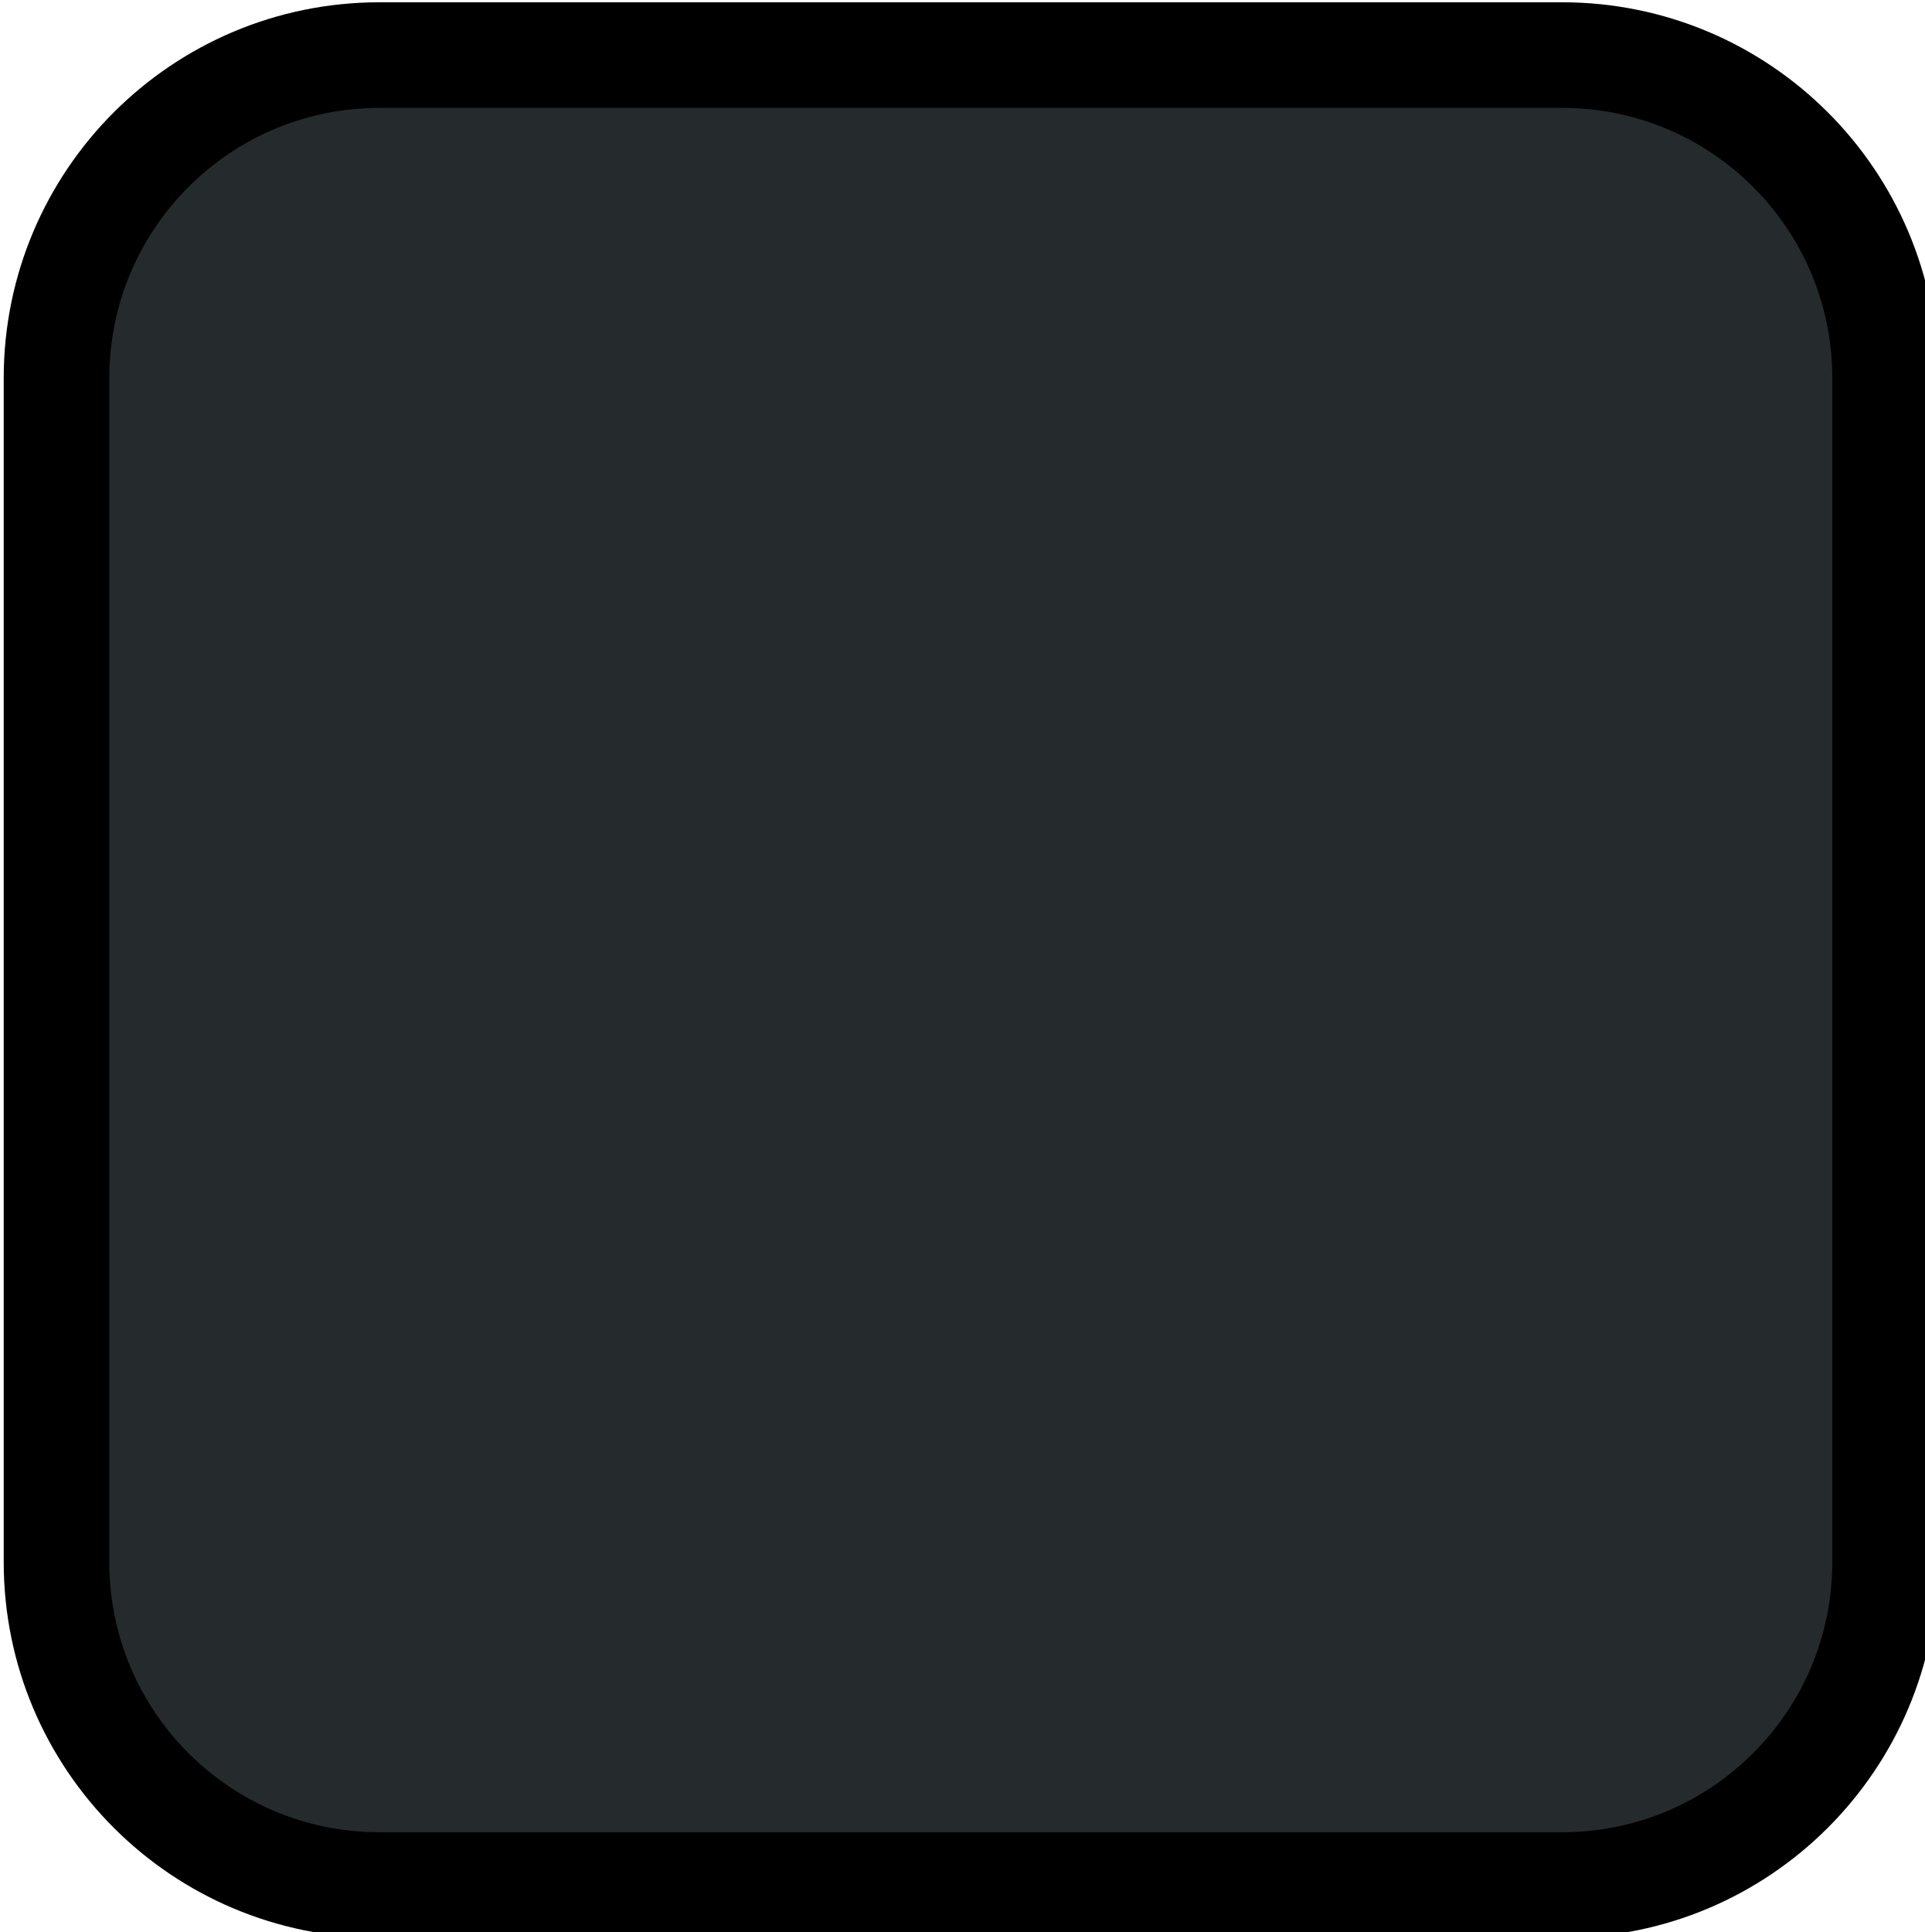
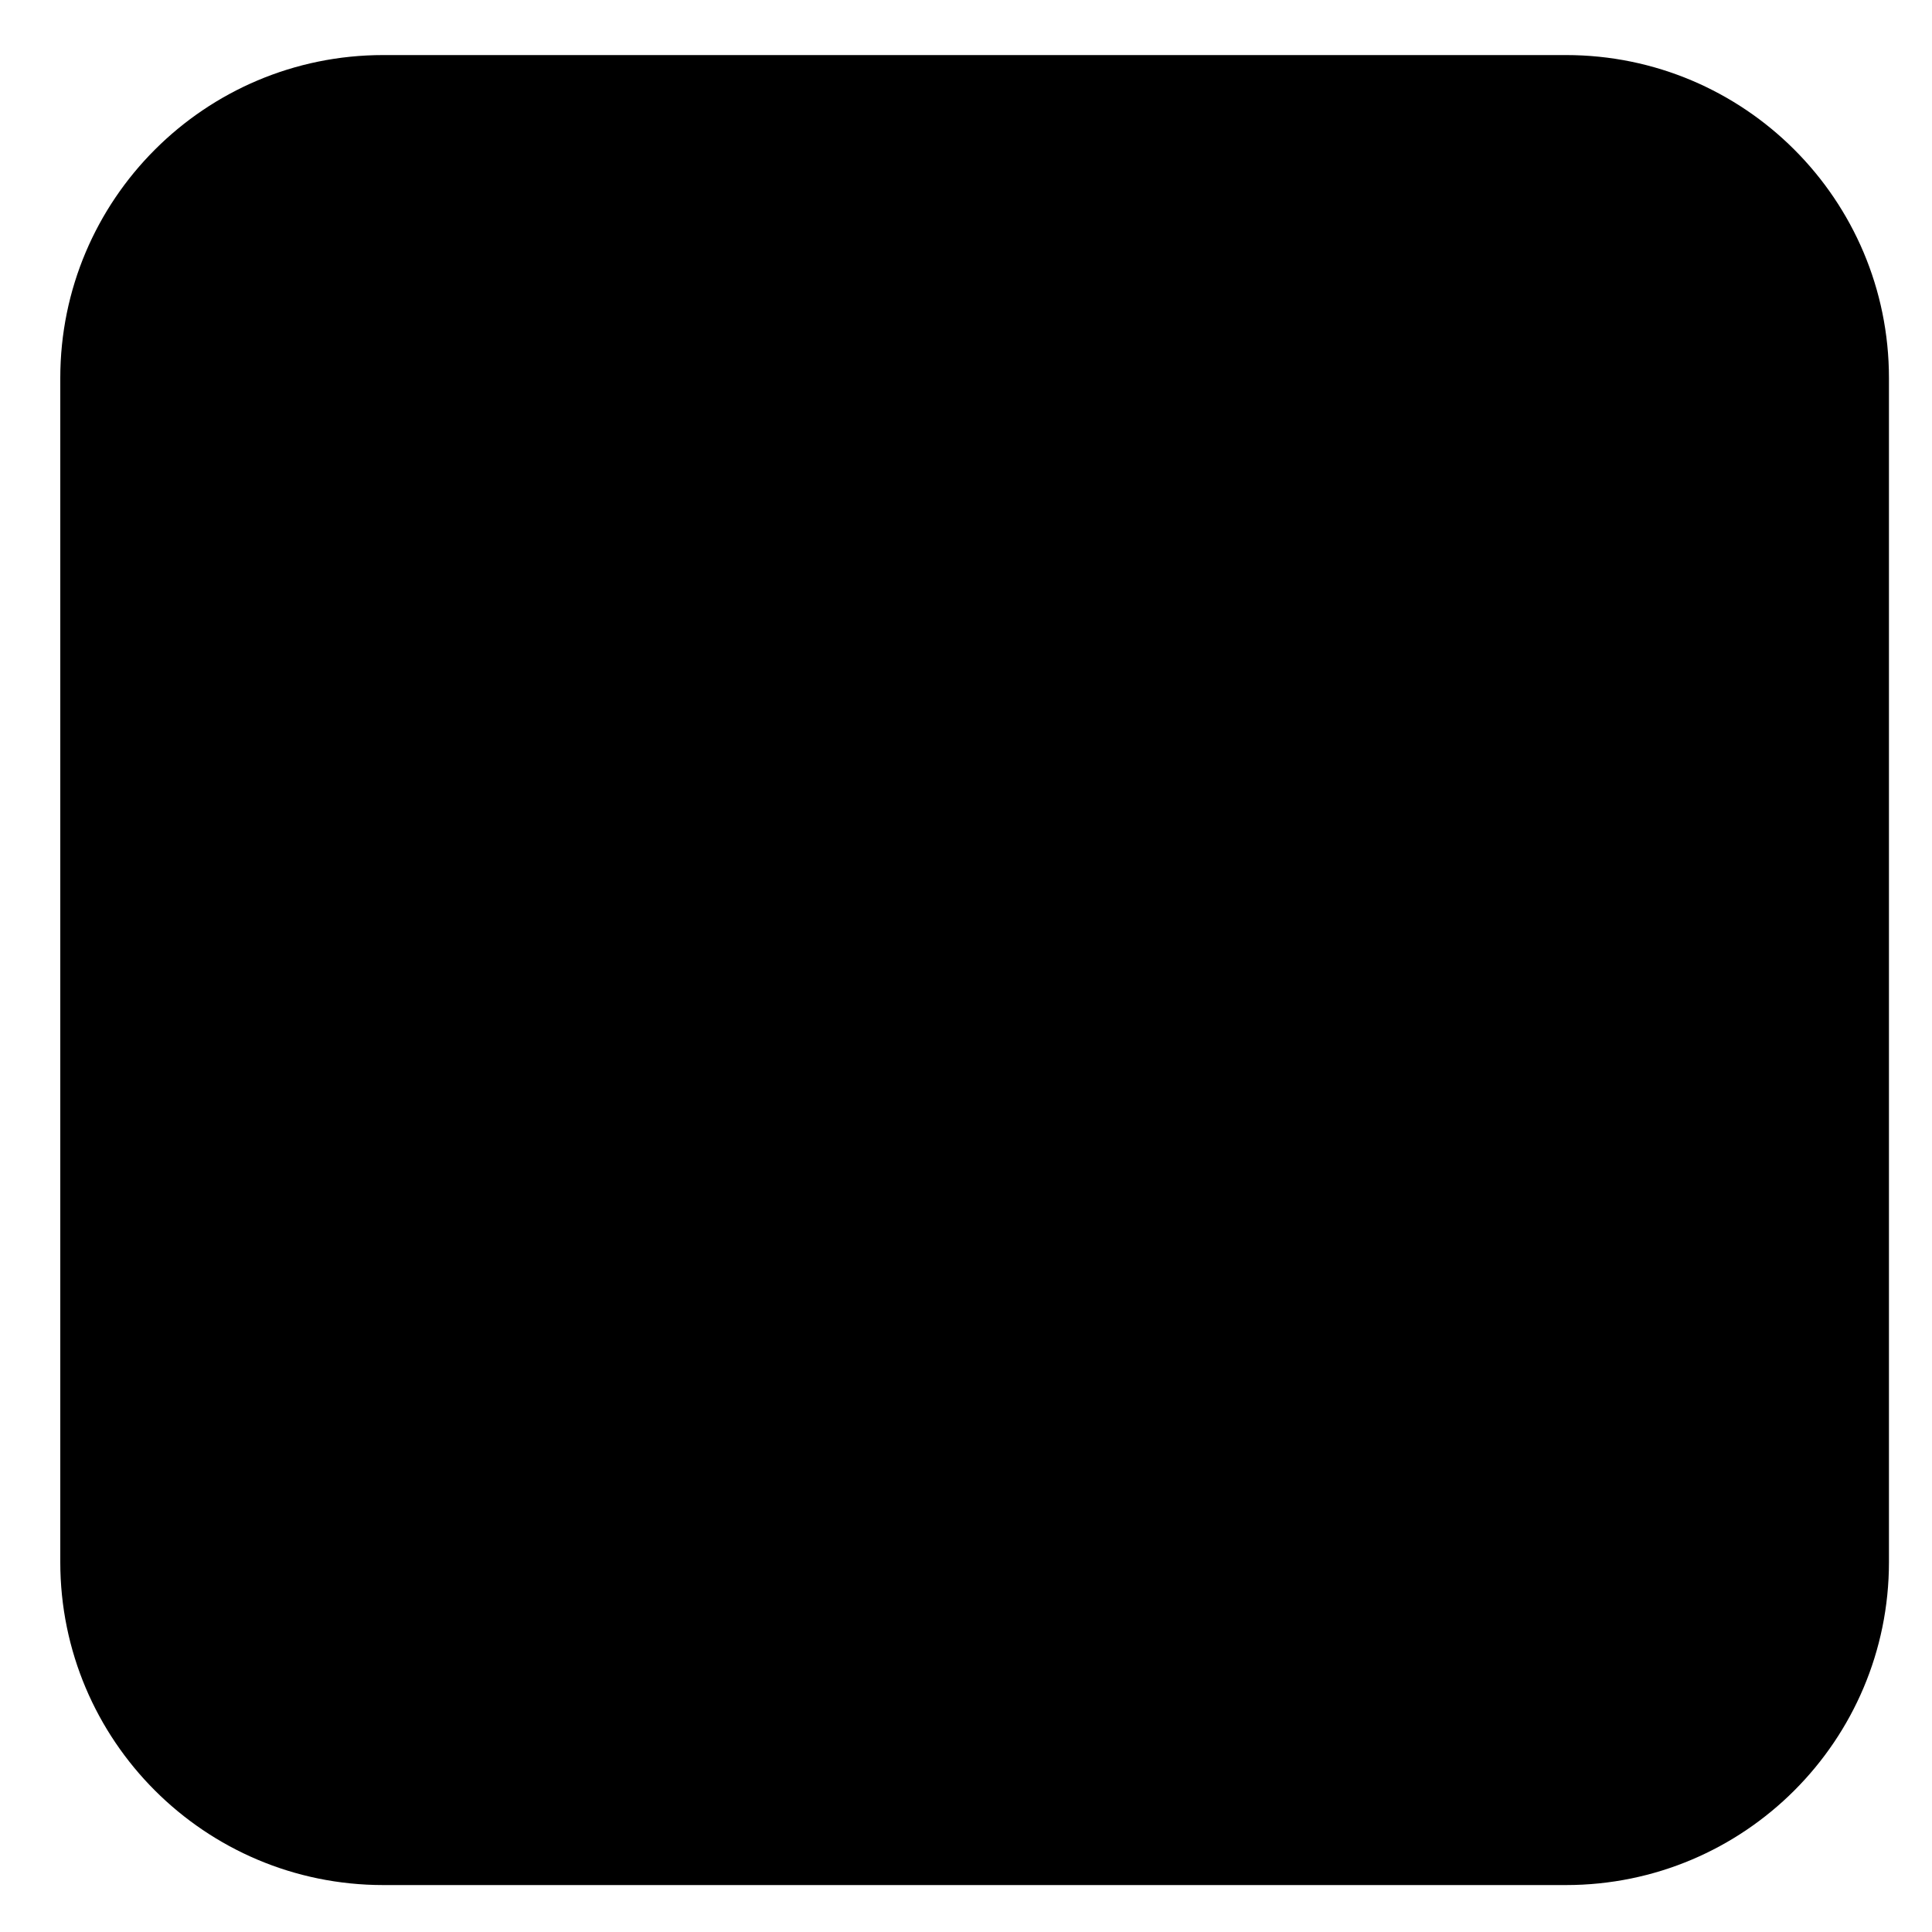
- <svg xmlns="http://www.w3.org/2000/svg" width="17" height="17.067" id="svg4152" version="1.1" viewBox="0 0 63.75 64">
+ <svg xmlns="http://www.w3.org/2000/svg" width="15" height="15" id="svg4152" version="1.1" viewBox="0 0 63.75 64">
  <defs id="defs4154" />
  <g id="layer1">
-     <rect style="fill:#252a2c;fill-opacity:1;stroke:#000000;stroke-width:3.498;stroke-miterlimit:4;stroke-dasharray:none;stroke-opacity:1" id="rect9014" width="60.577" height="60.621" x="1.872" y="1.824" ry="10.699" />
+     <rect style="fill:_DARK_;fill-opacity:1;stroke:_BORDDARK_;stroke-width:3.498;stroke-miterlimit:4;stroke-dasharray:none;stroke-opacity:1" id="rect9014" width="60.577" height="60.621" x="1.872" y="1.824" ry="10.699" />
  </g>
</svg>
